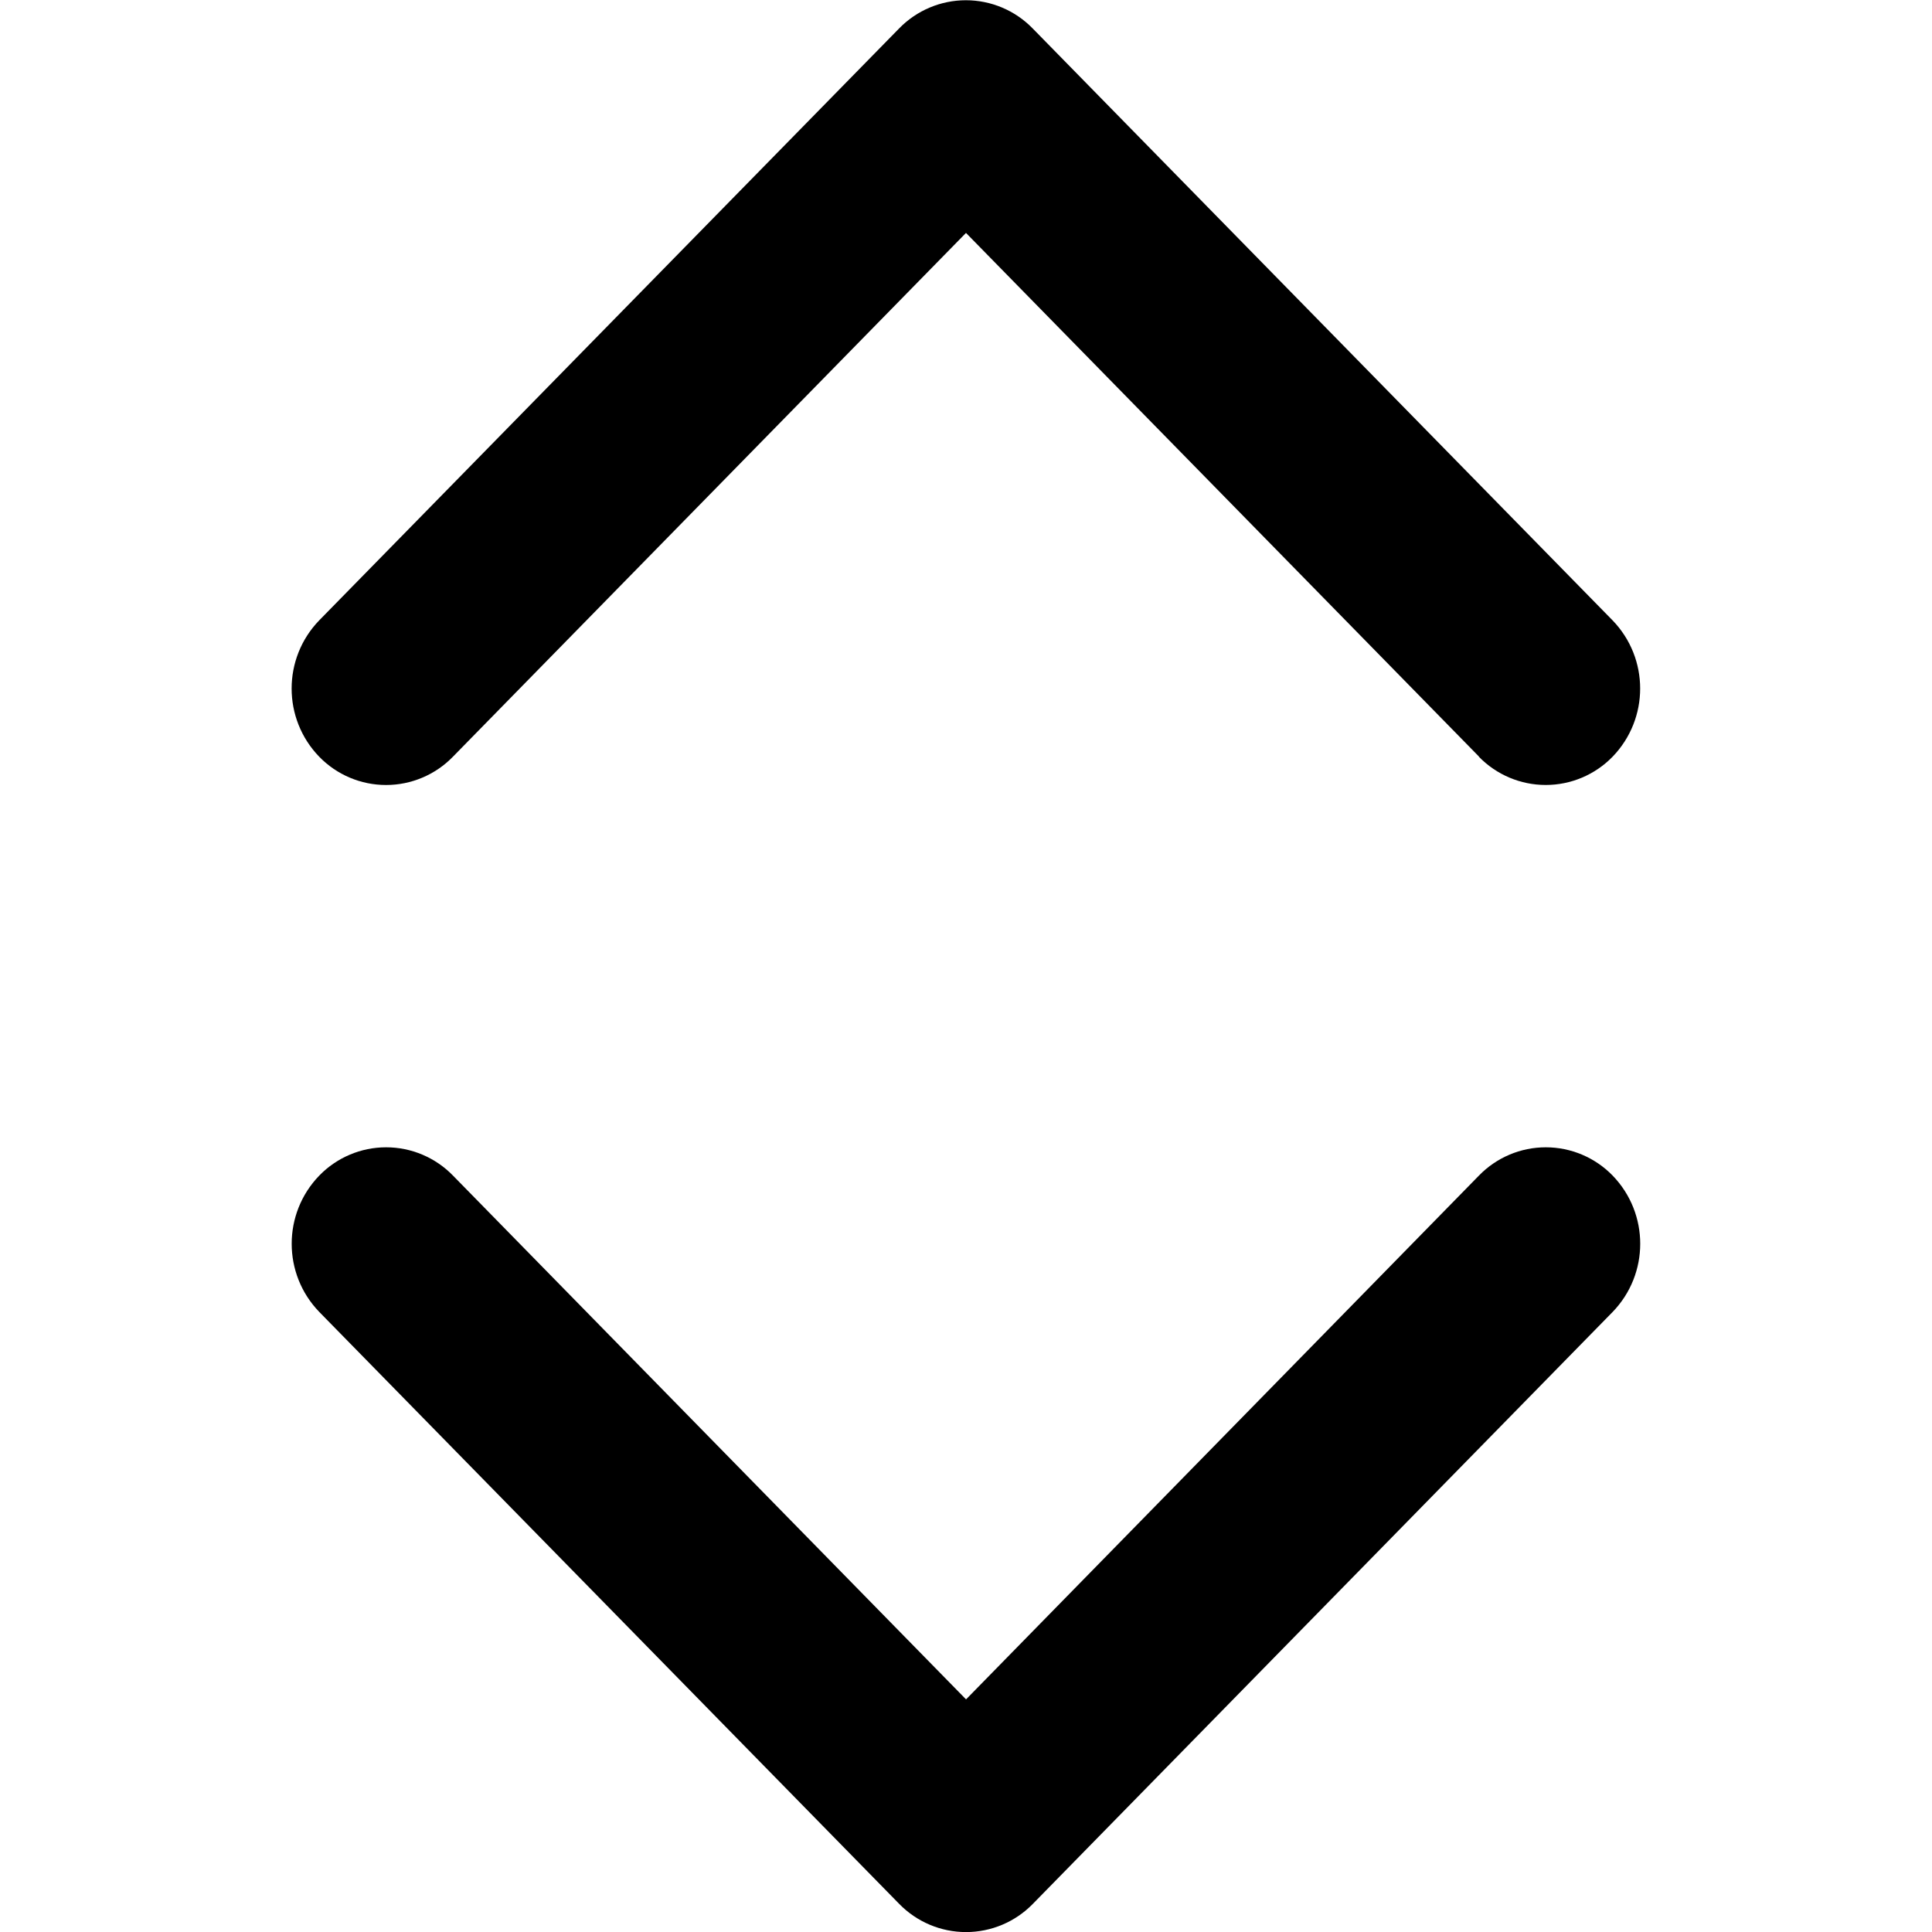
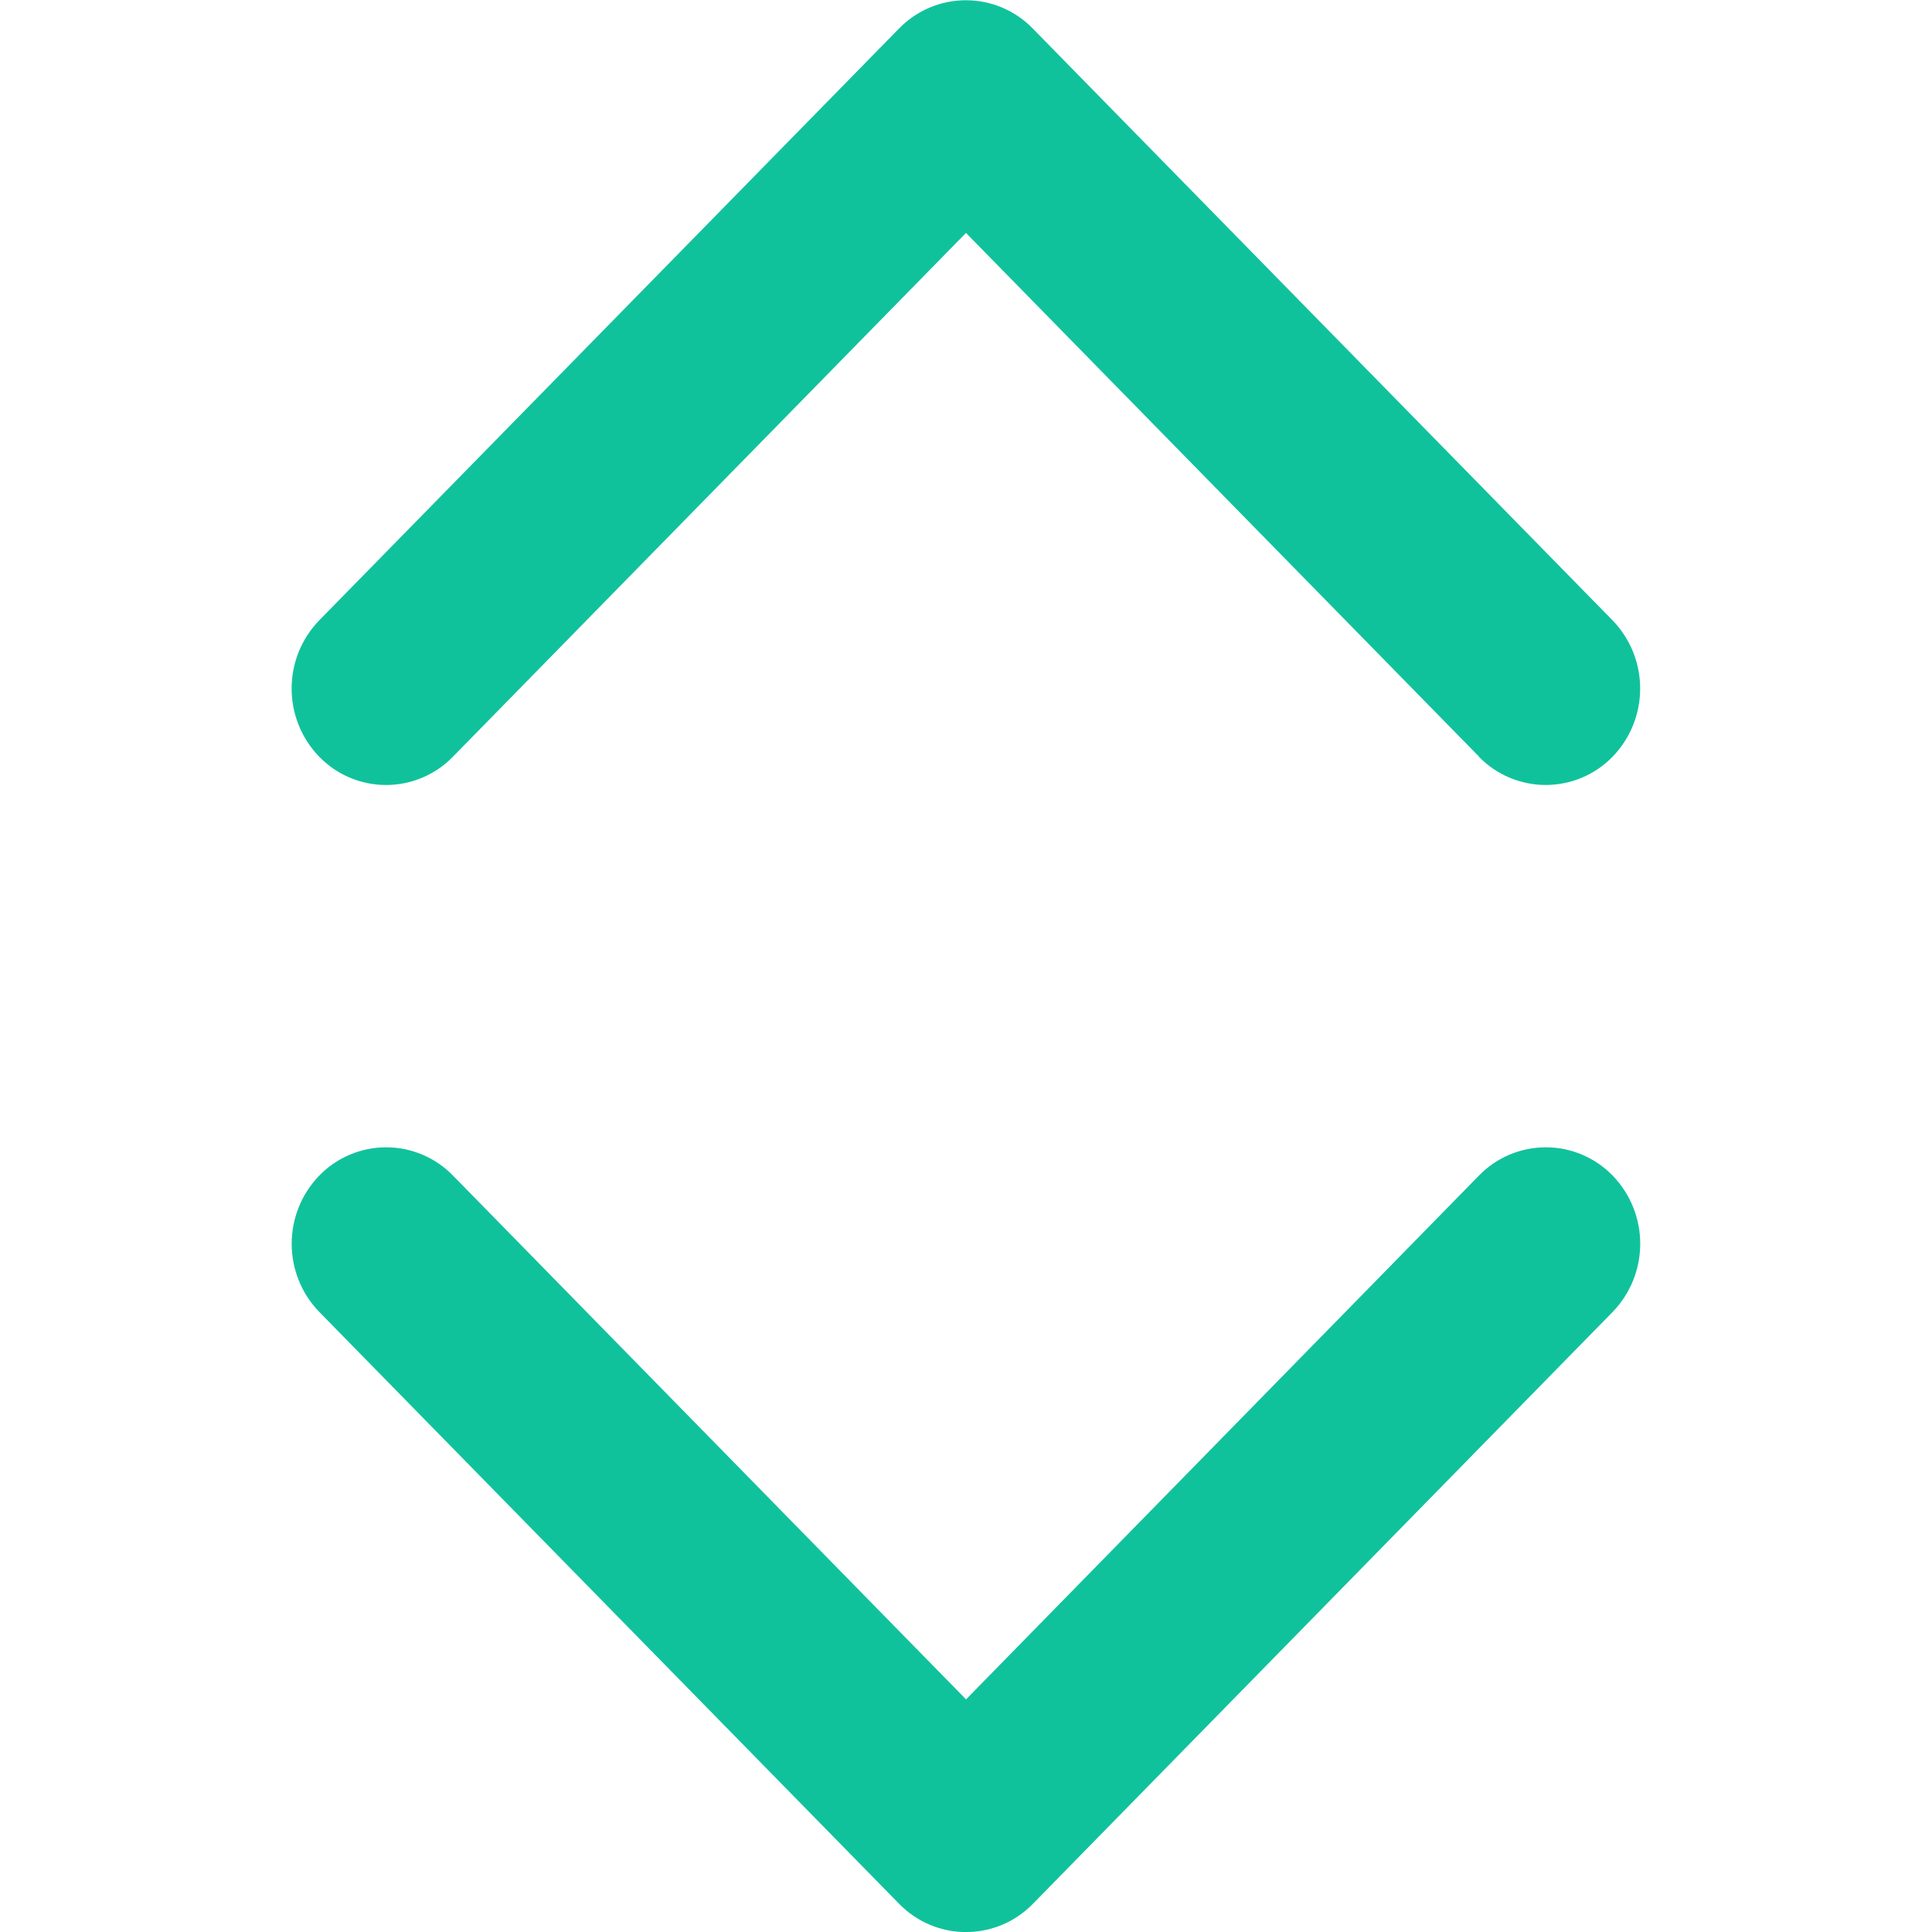
<svg xmlns="http://www.w3.org/2000/svg" viewBox="0 0 1024 1024">
-   <path d="M476.613 1009.12L169.241 695.38a51.981 51.981 0 0 1 0-72.319 49.382 49.382 0 0 1 70.825 0l271.96 277.645 271.862-277.645a49.382 49.382 0 0 1 70.825 0 51.981 51.981 0 0 1 0 72.319l-307.307 313.74a49.447 49.447 0 0 1-70.792 0z m307.275-608.117L511.993 123.456l-271.96 277.645a49.382 49.382 0 0 1-70.825 0 51.981 51.981 0 0 1 0-72.319L476.58 15.042a49.382 49.382 0 0 1 70.727 0l307.372 313.74a51.981 51.981 0 0 1 0 72.319 49.415 49.415 0 0 1-70.825 0z" fill="currentColor" />
+   <path d="M476.613 1009.12L169.241 695.38a51.981 51.981 0 0 1 0-72.319 49.382 49.382 0 0 1 70.825 0l271.96 277.645 271.862-277.645a49.382 49.382 0 0 1 70.825 0 51.981 51.981 0 0 1 0 72.319l-307.307 313.74a49.447 49.447 0 0 1-70.792 0z m307.275-608.117L511.993 123.456l-271.96 277.645a49.382 49.382 0 0 1-70.825 0 51.981 51.981 0 0 1 0-72.319L476.58 15.042a49.382 49.382 0 0 1 70.727 0l307.372 313.74a51.981 51.981 0 0 1 0 72.319 49.415 49.415 0 0 1-70.825 0z" fill="#10C29C" />
</svg>
